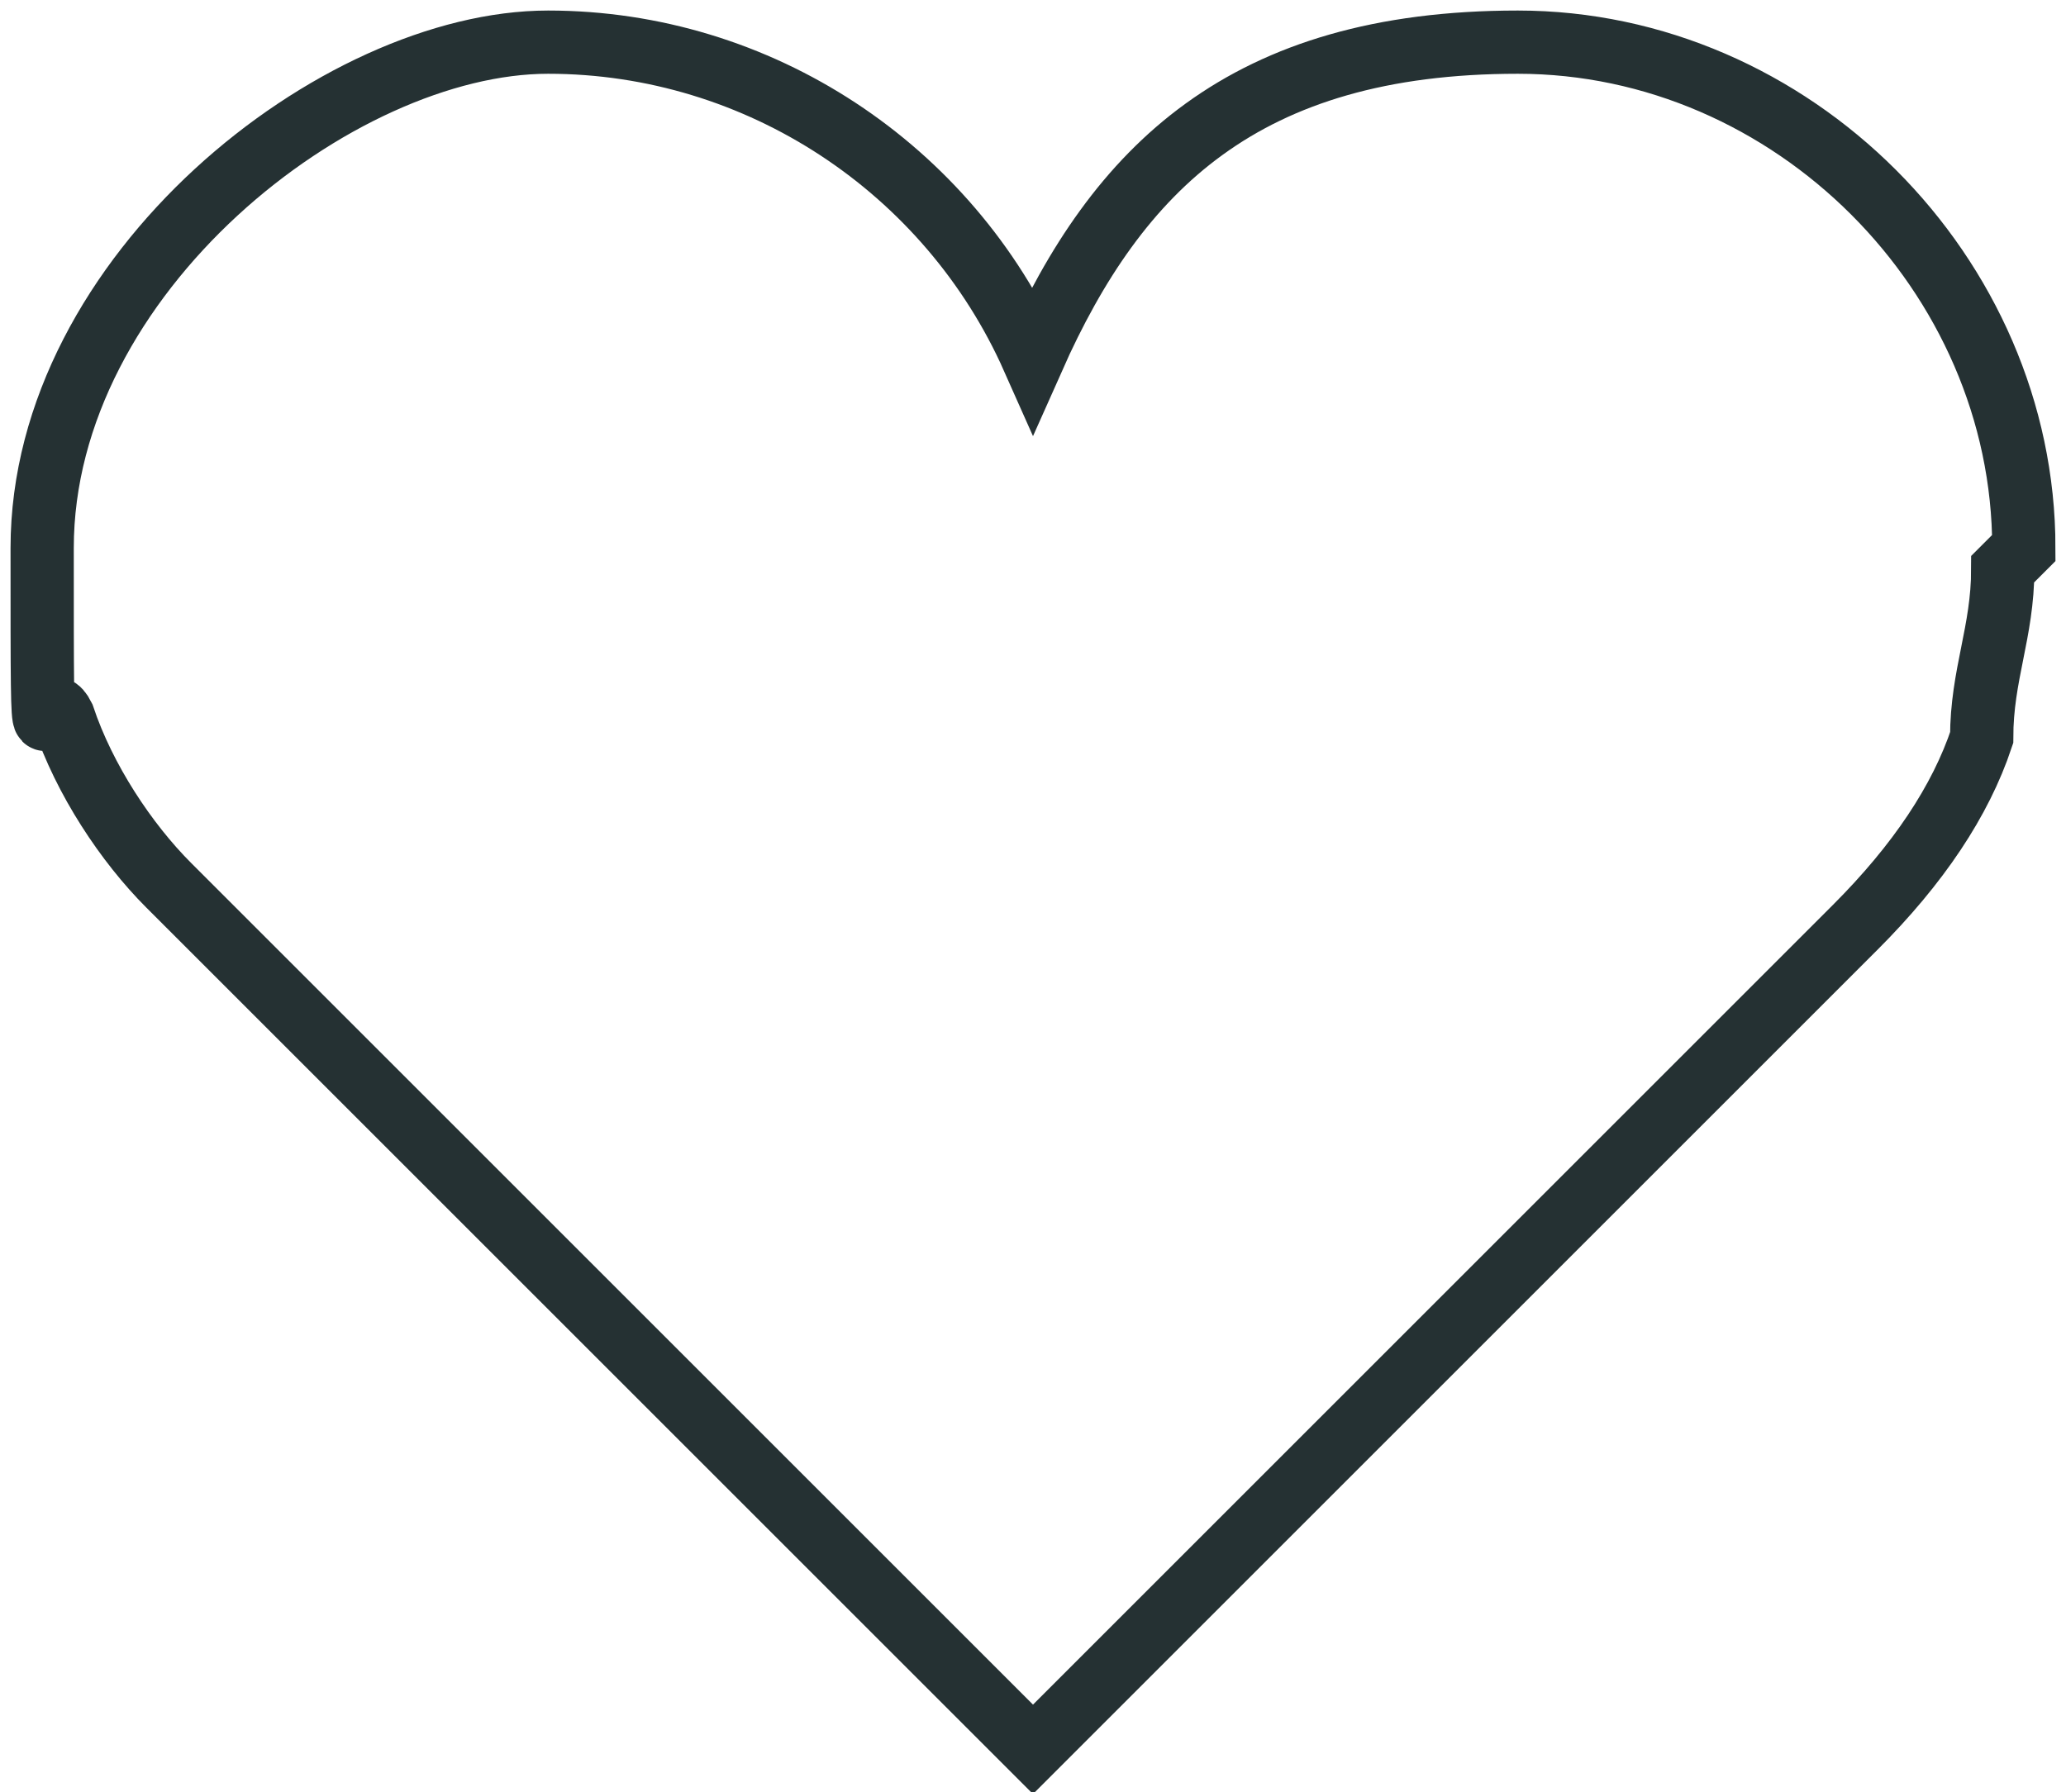
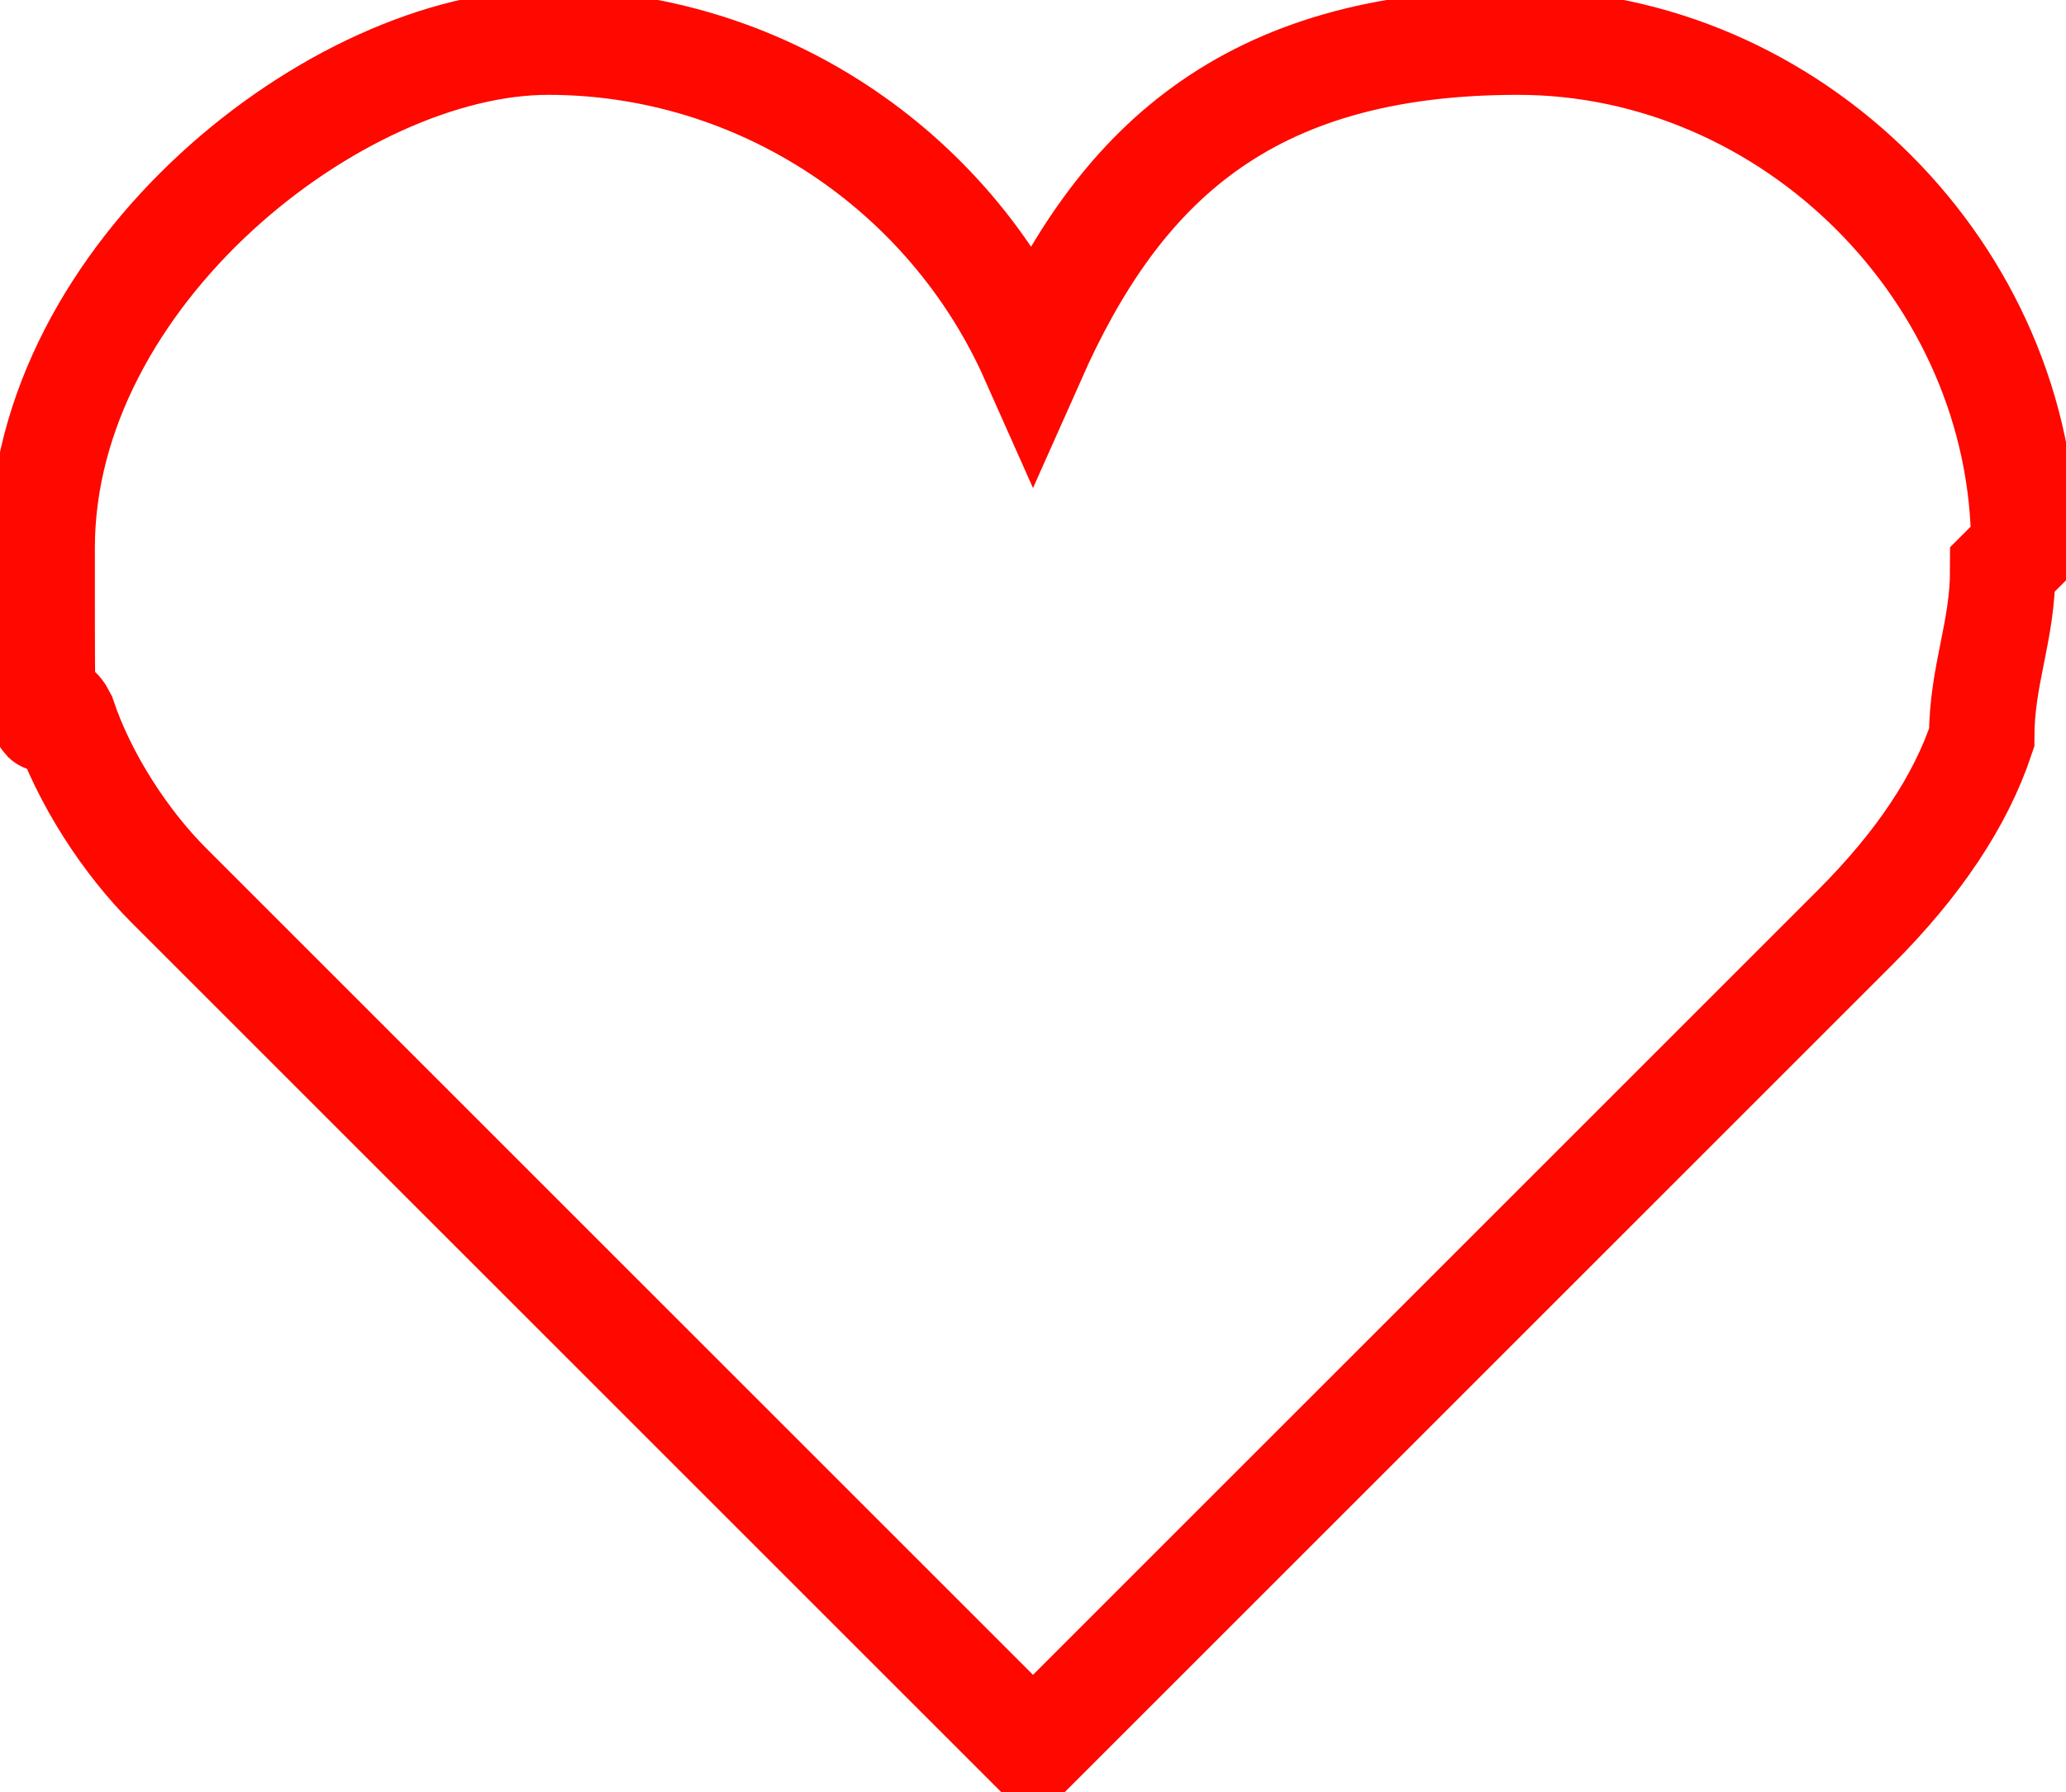
<svg xmlns="http://www.w3.org/2000/svg" id="_лой_1" data-name="Слой 1" viewBox="0 0 9.8 8.5">
  <defs>
    <style>
      .cls-1 {
        fill: none;
-         stroke: #253133;
+         stroke: #ff0800;
        stroke-miterlimit: 10;
-         stroke-width: .3px;
+         stroke-width: .5px;
      }
    </style>
  </defs>
  <path class="cls-1" d="M9.6,2.6C9.6,1.3,8.5,.2,7.2,.2s-1.9,.6-2.3,1.5C4.5,.8,3.6,.2,2.6,.2S.2,1.3,.2,2.6s0,.6,.1,.8c.1,.3,.3,.6,.5,.8,0,0,.2,.2,.3,.3l3.8,3.8s0,0,0,0,0,0,0,0l3.9-3.9h0c.3-.3,.5-.6,.6-.9,0-.3,.1-.5,.1-.8Z" />
</svg>
